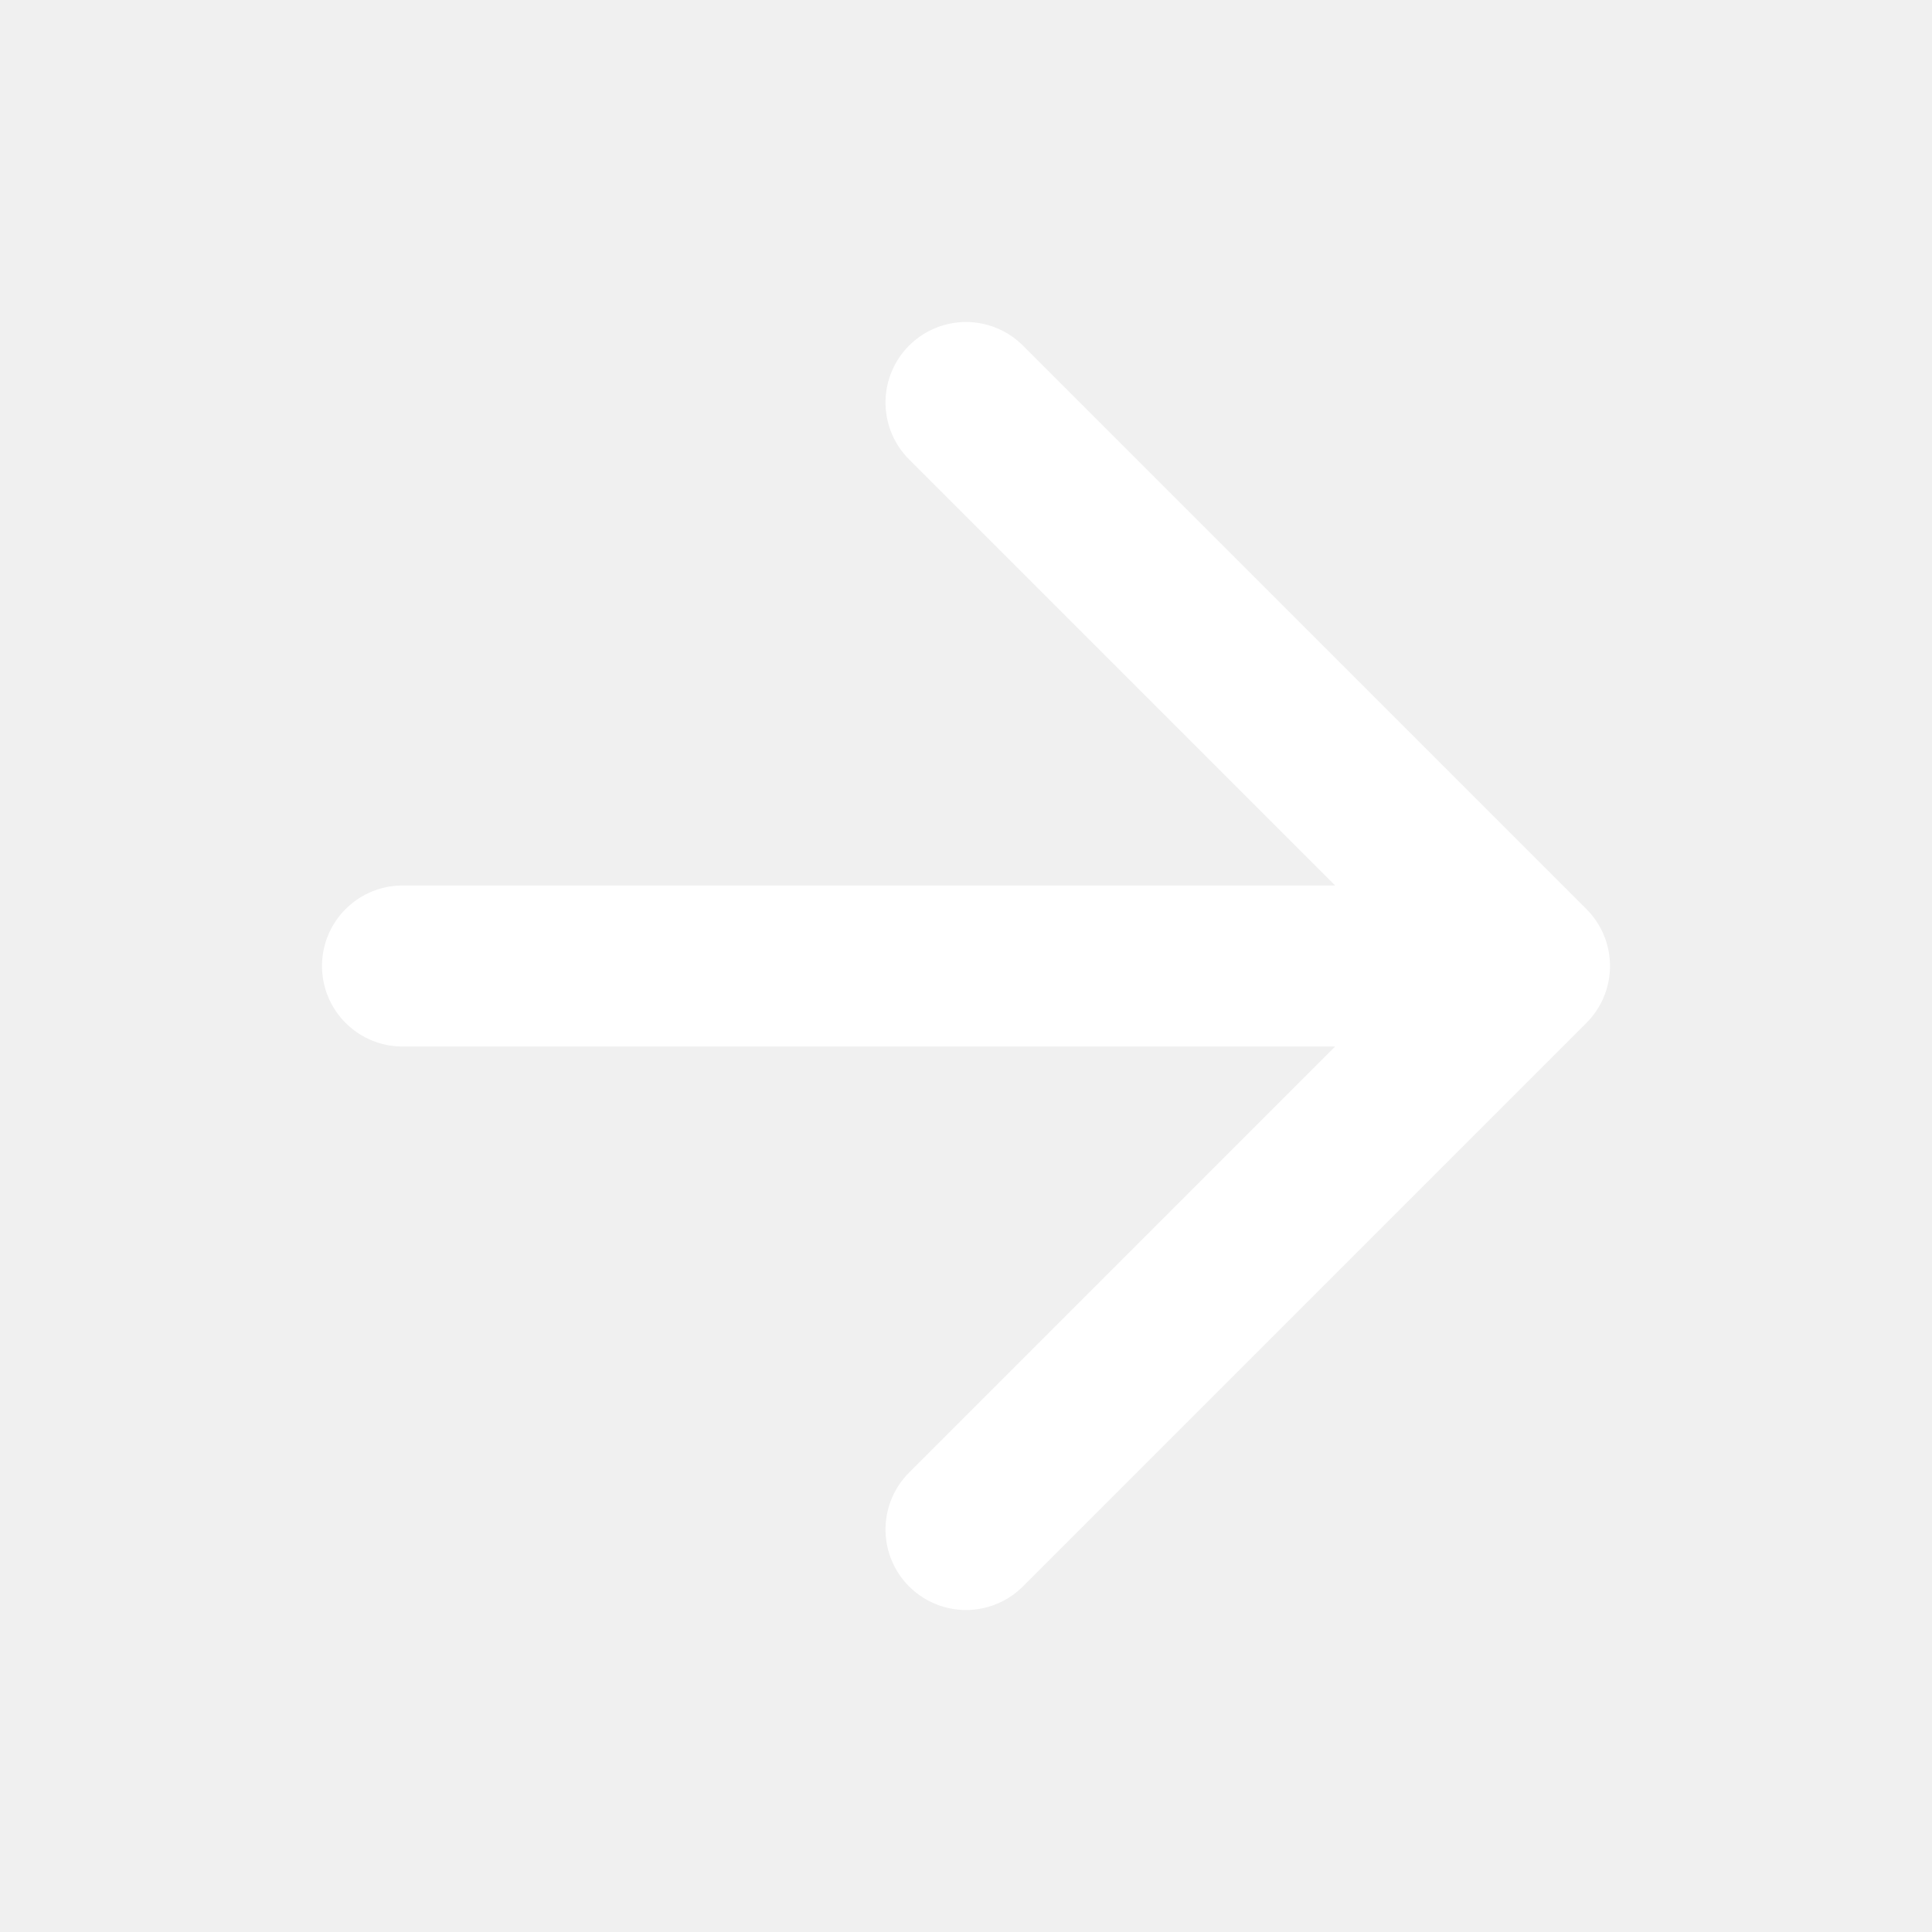
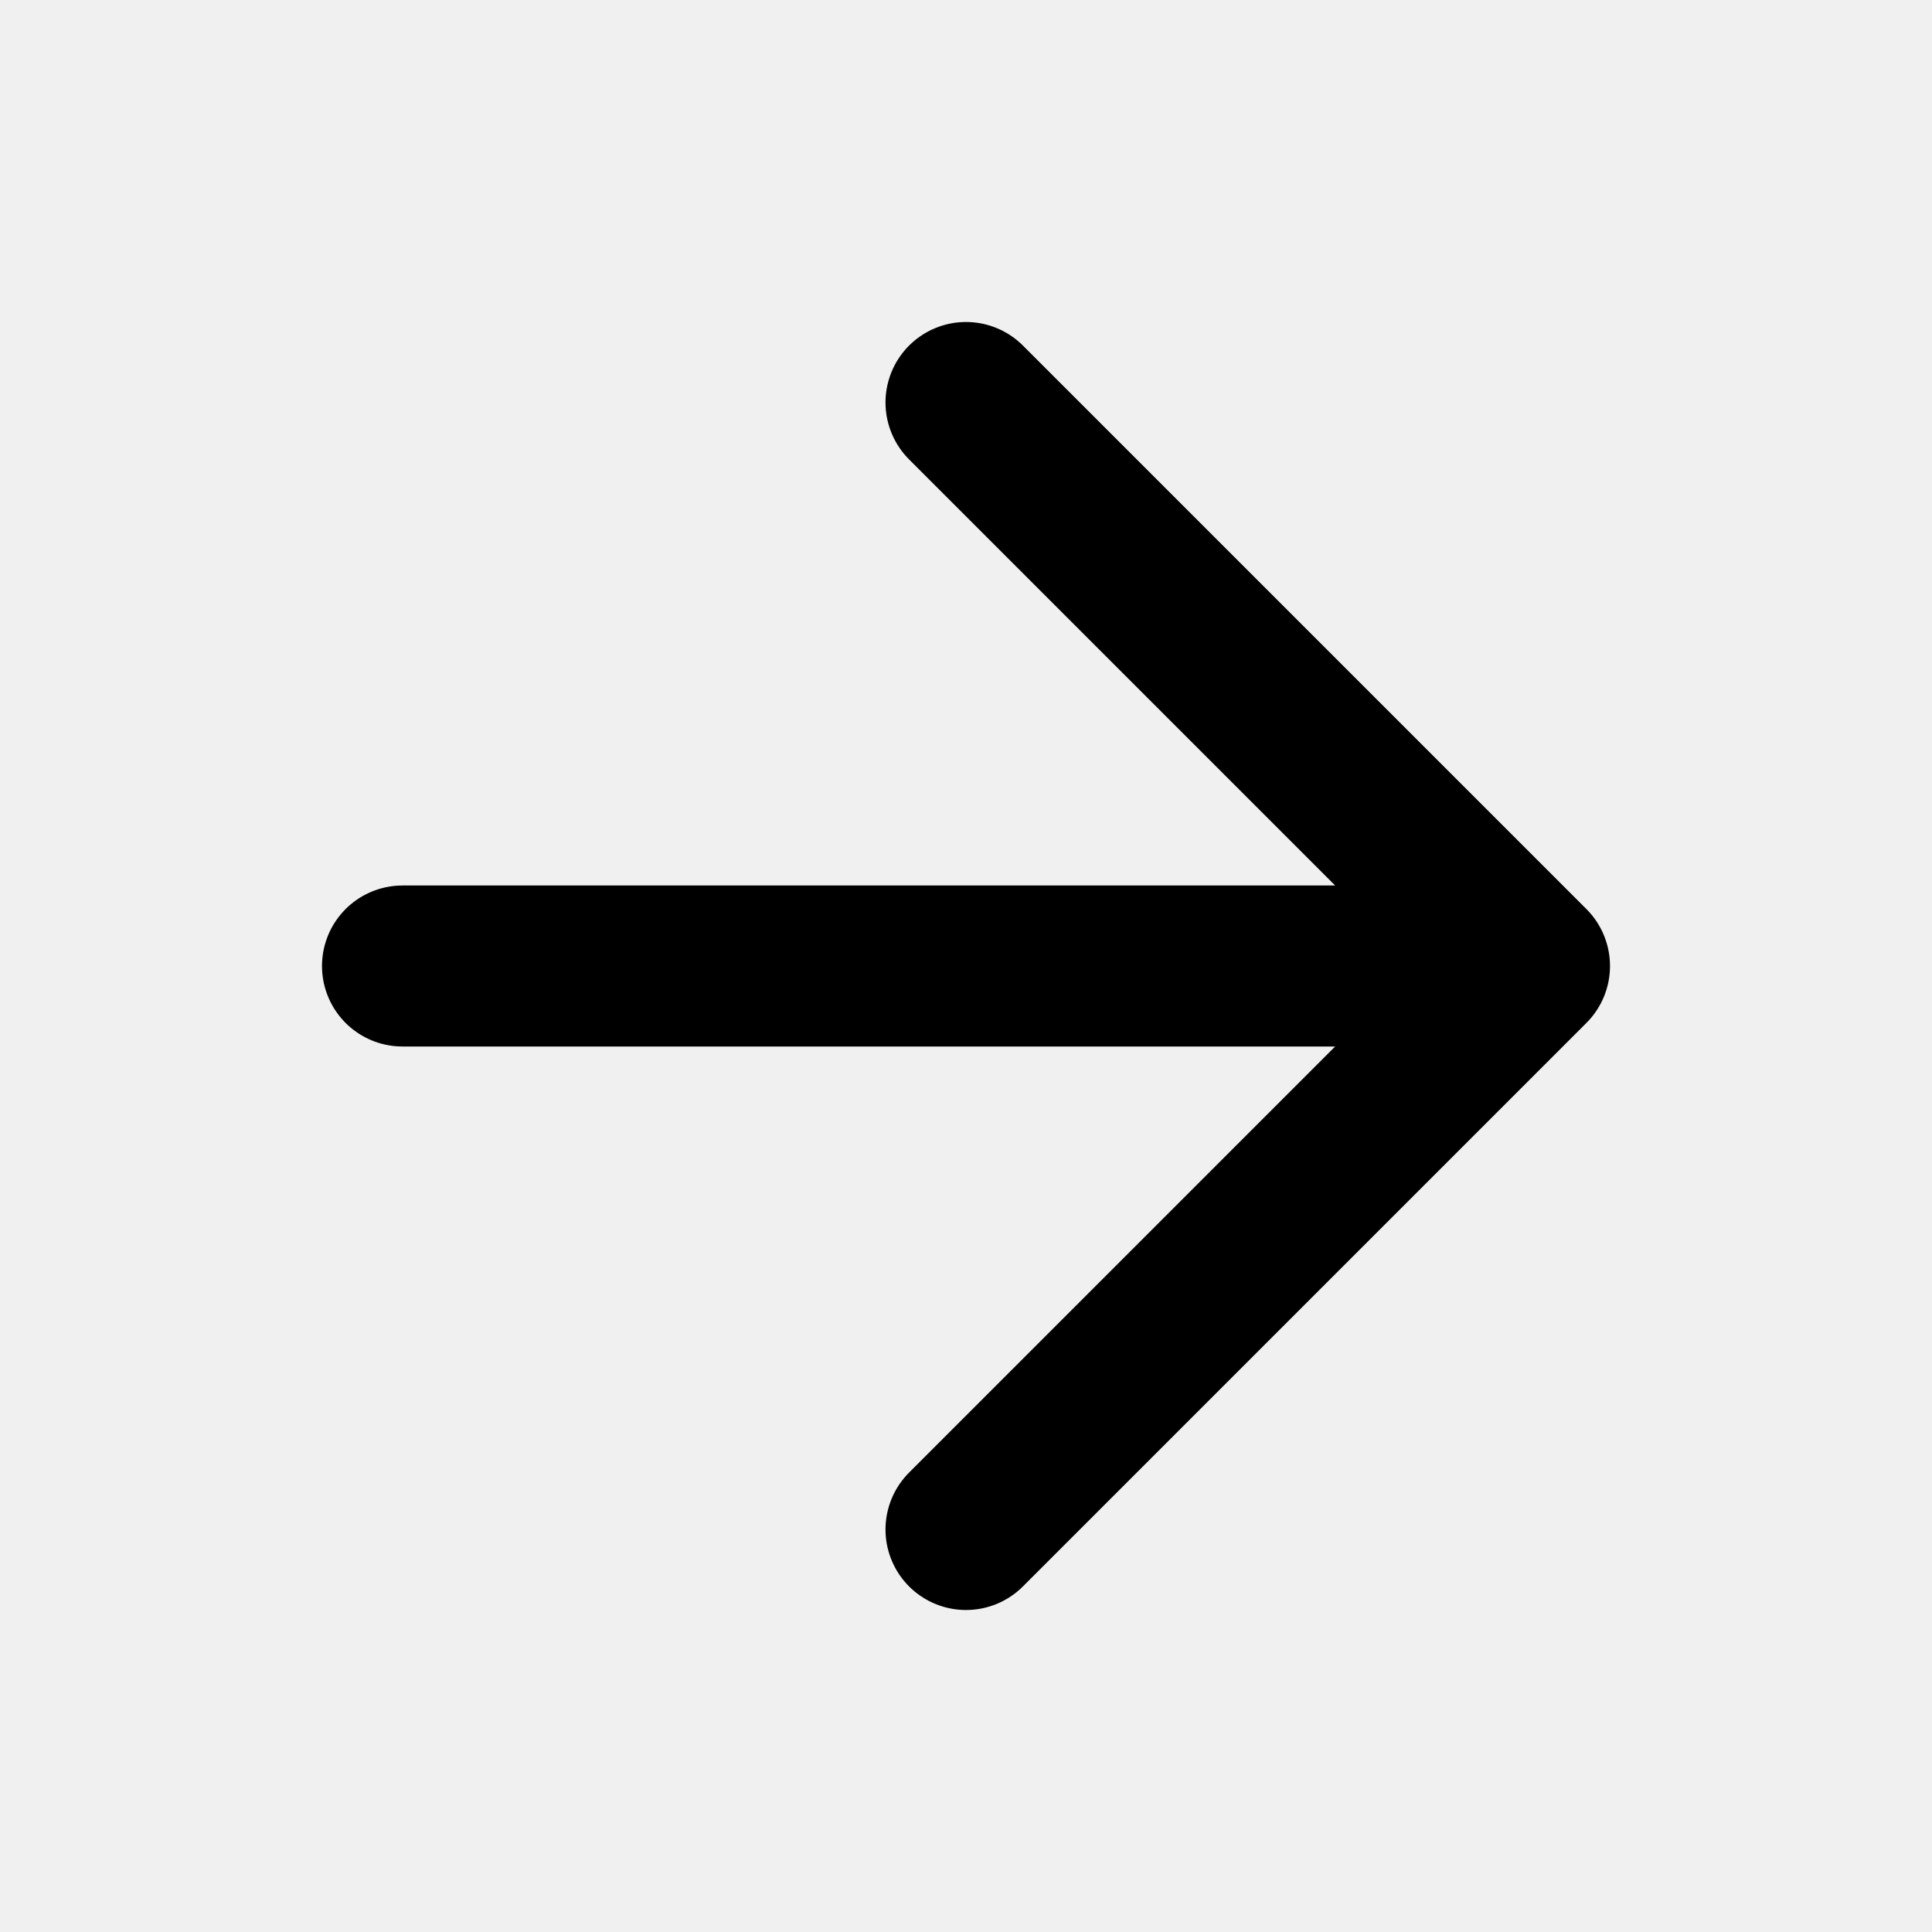
<svg xmlns="http://www.w3.org/2000/svg" width="24" height="24" viewBox="0 0 24 24" fill="none">
-   <path d="M5 12H19M12 19L19 12L12 5" stroke="white" stroke-width="2" stroke-linecap="round" stroke-linejoin="round" />
+   <path d="M5 12H19M12 19L19 12L12 5" stroke="currentColor" stroke-width="2" stroke-linecap="round" stroke-linejoin="round" />
</svg>
